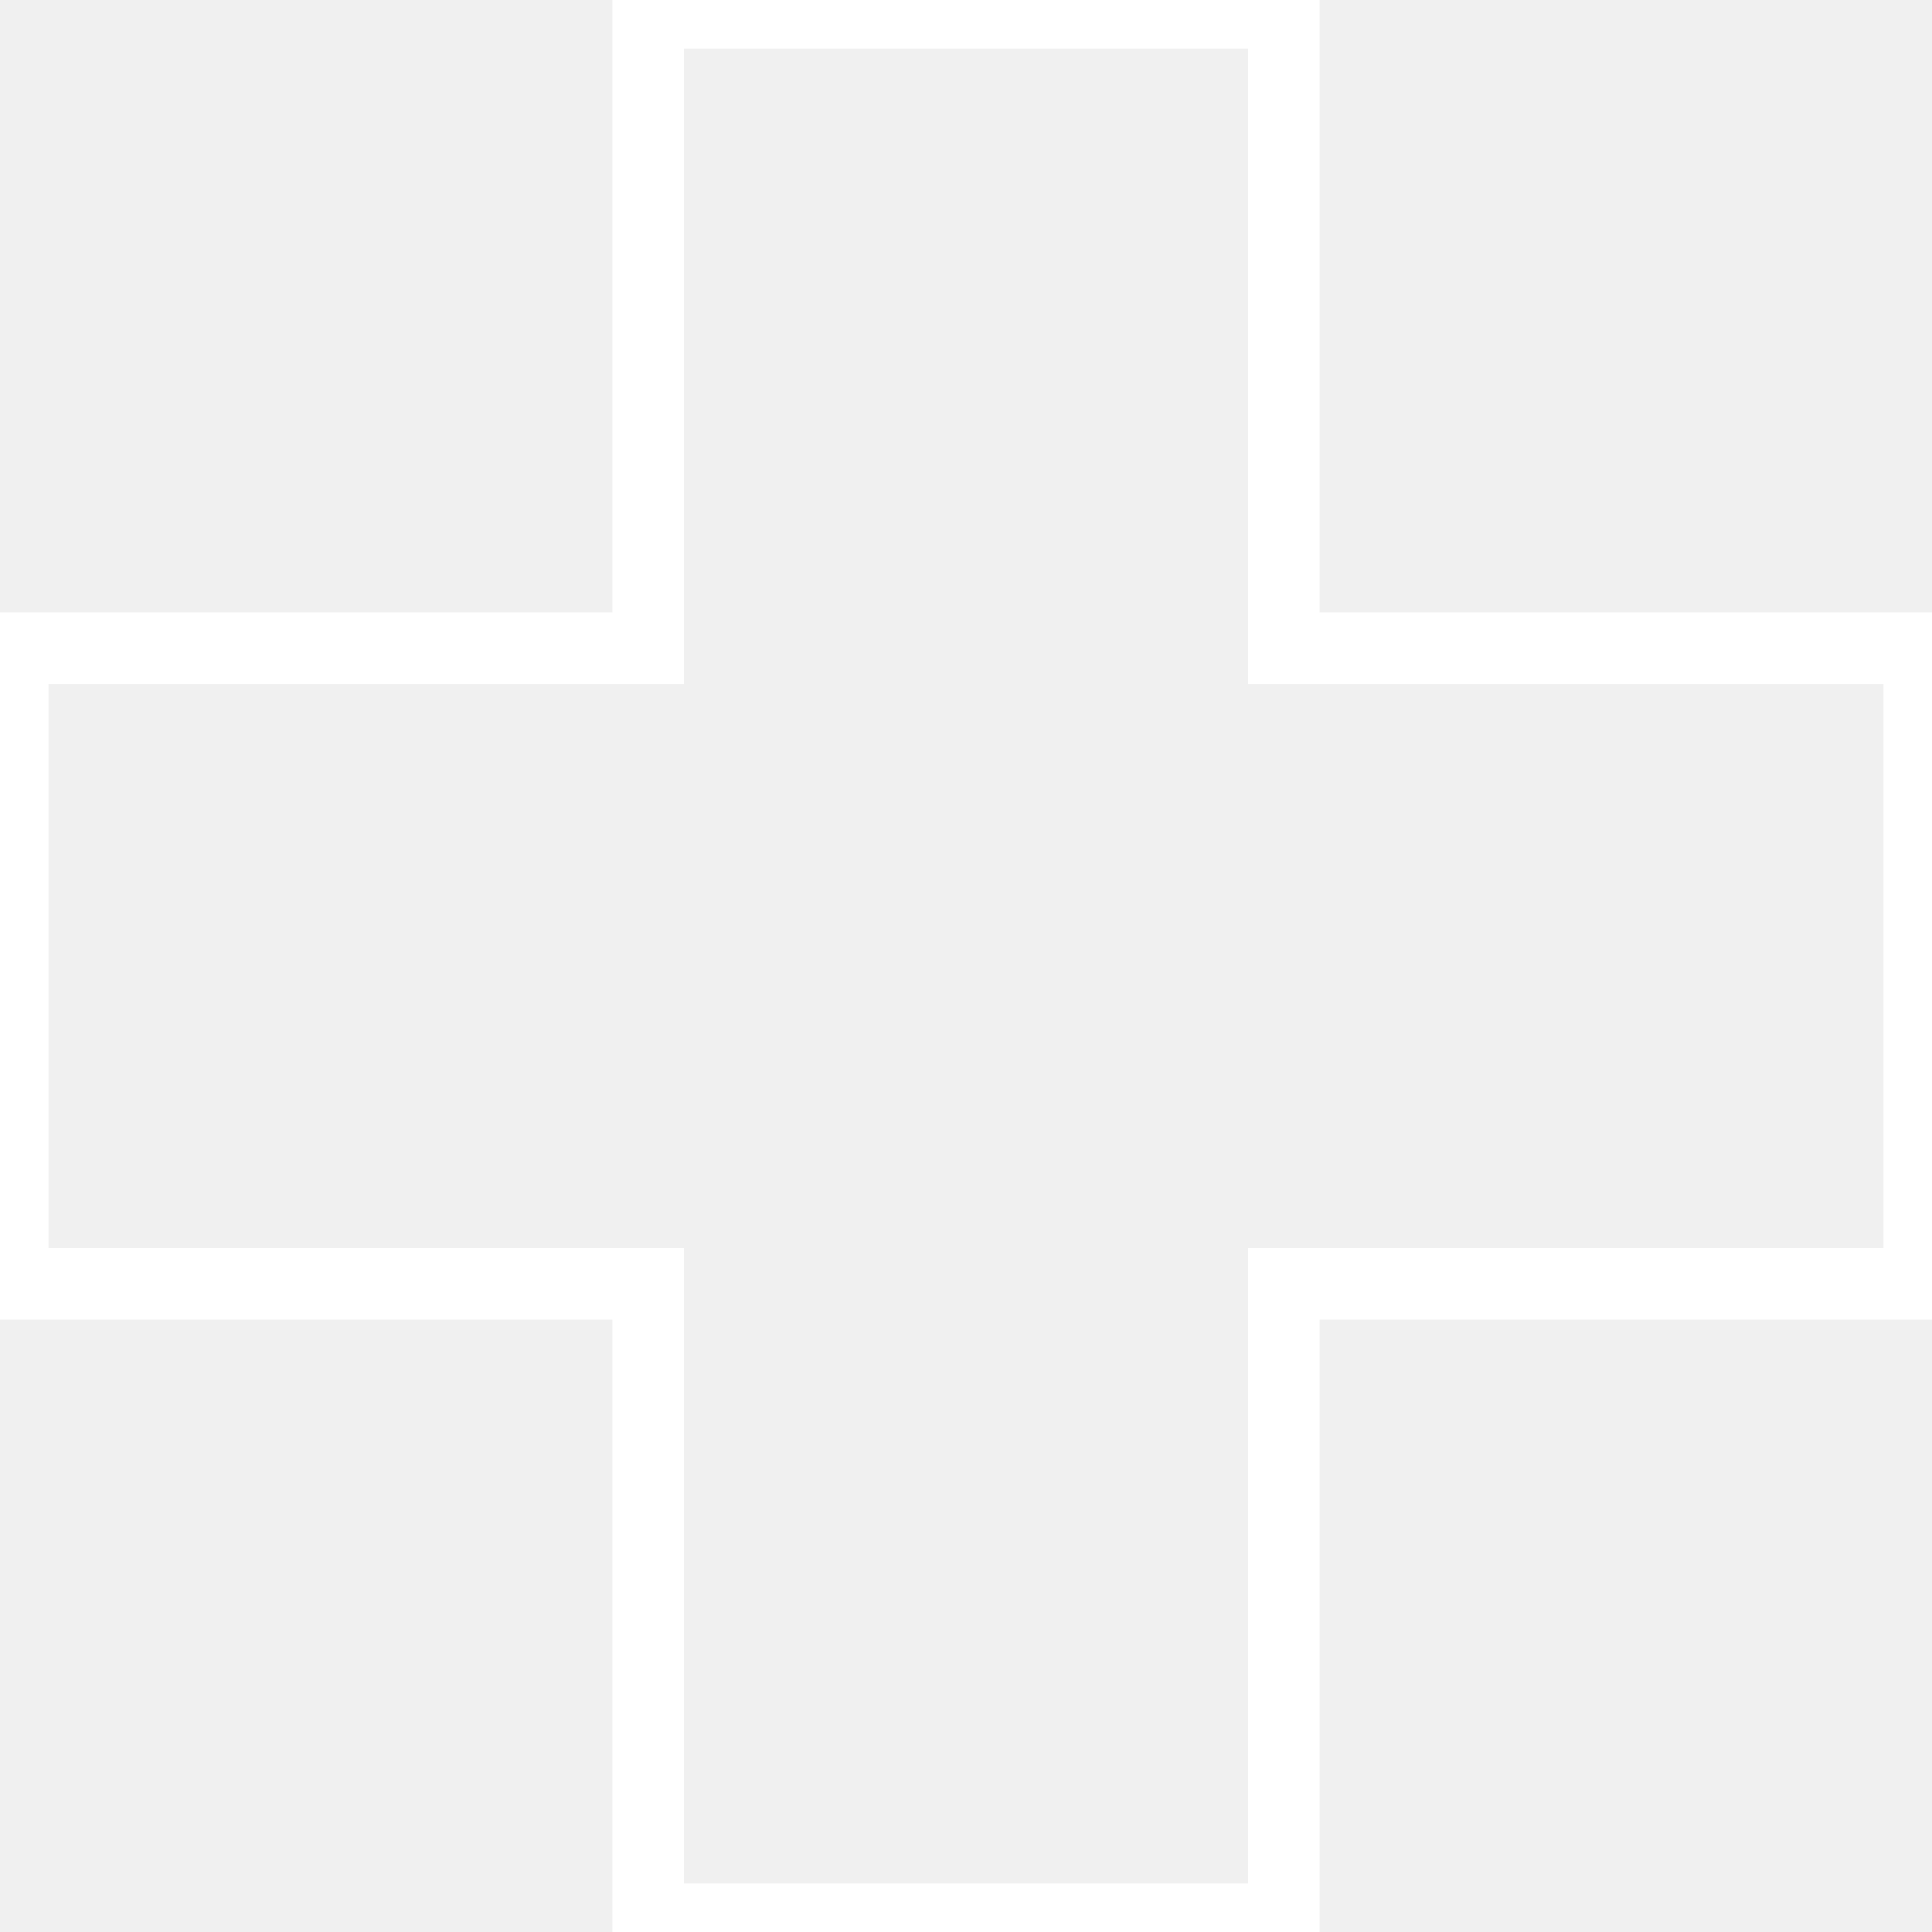
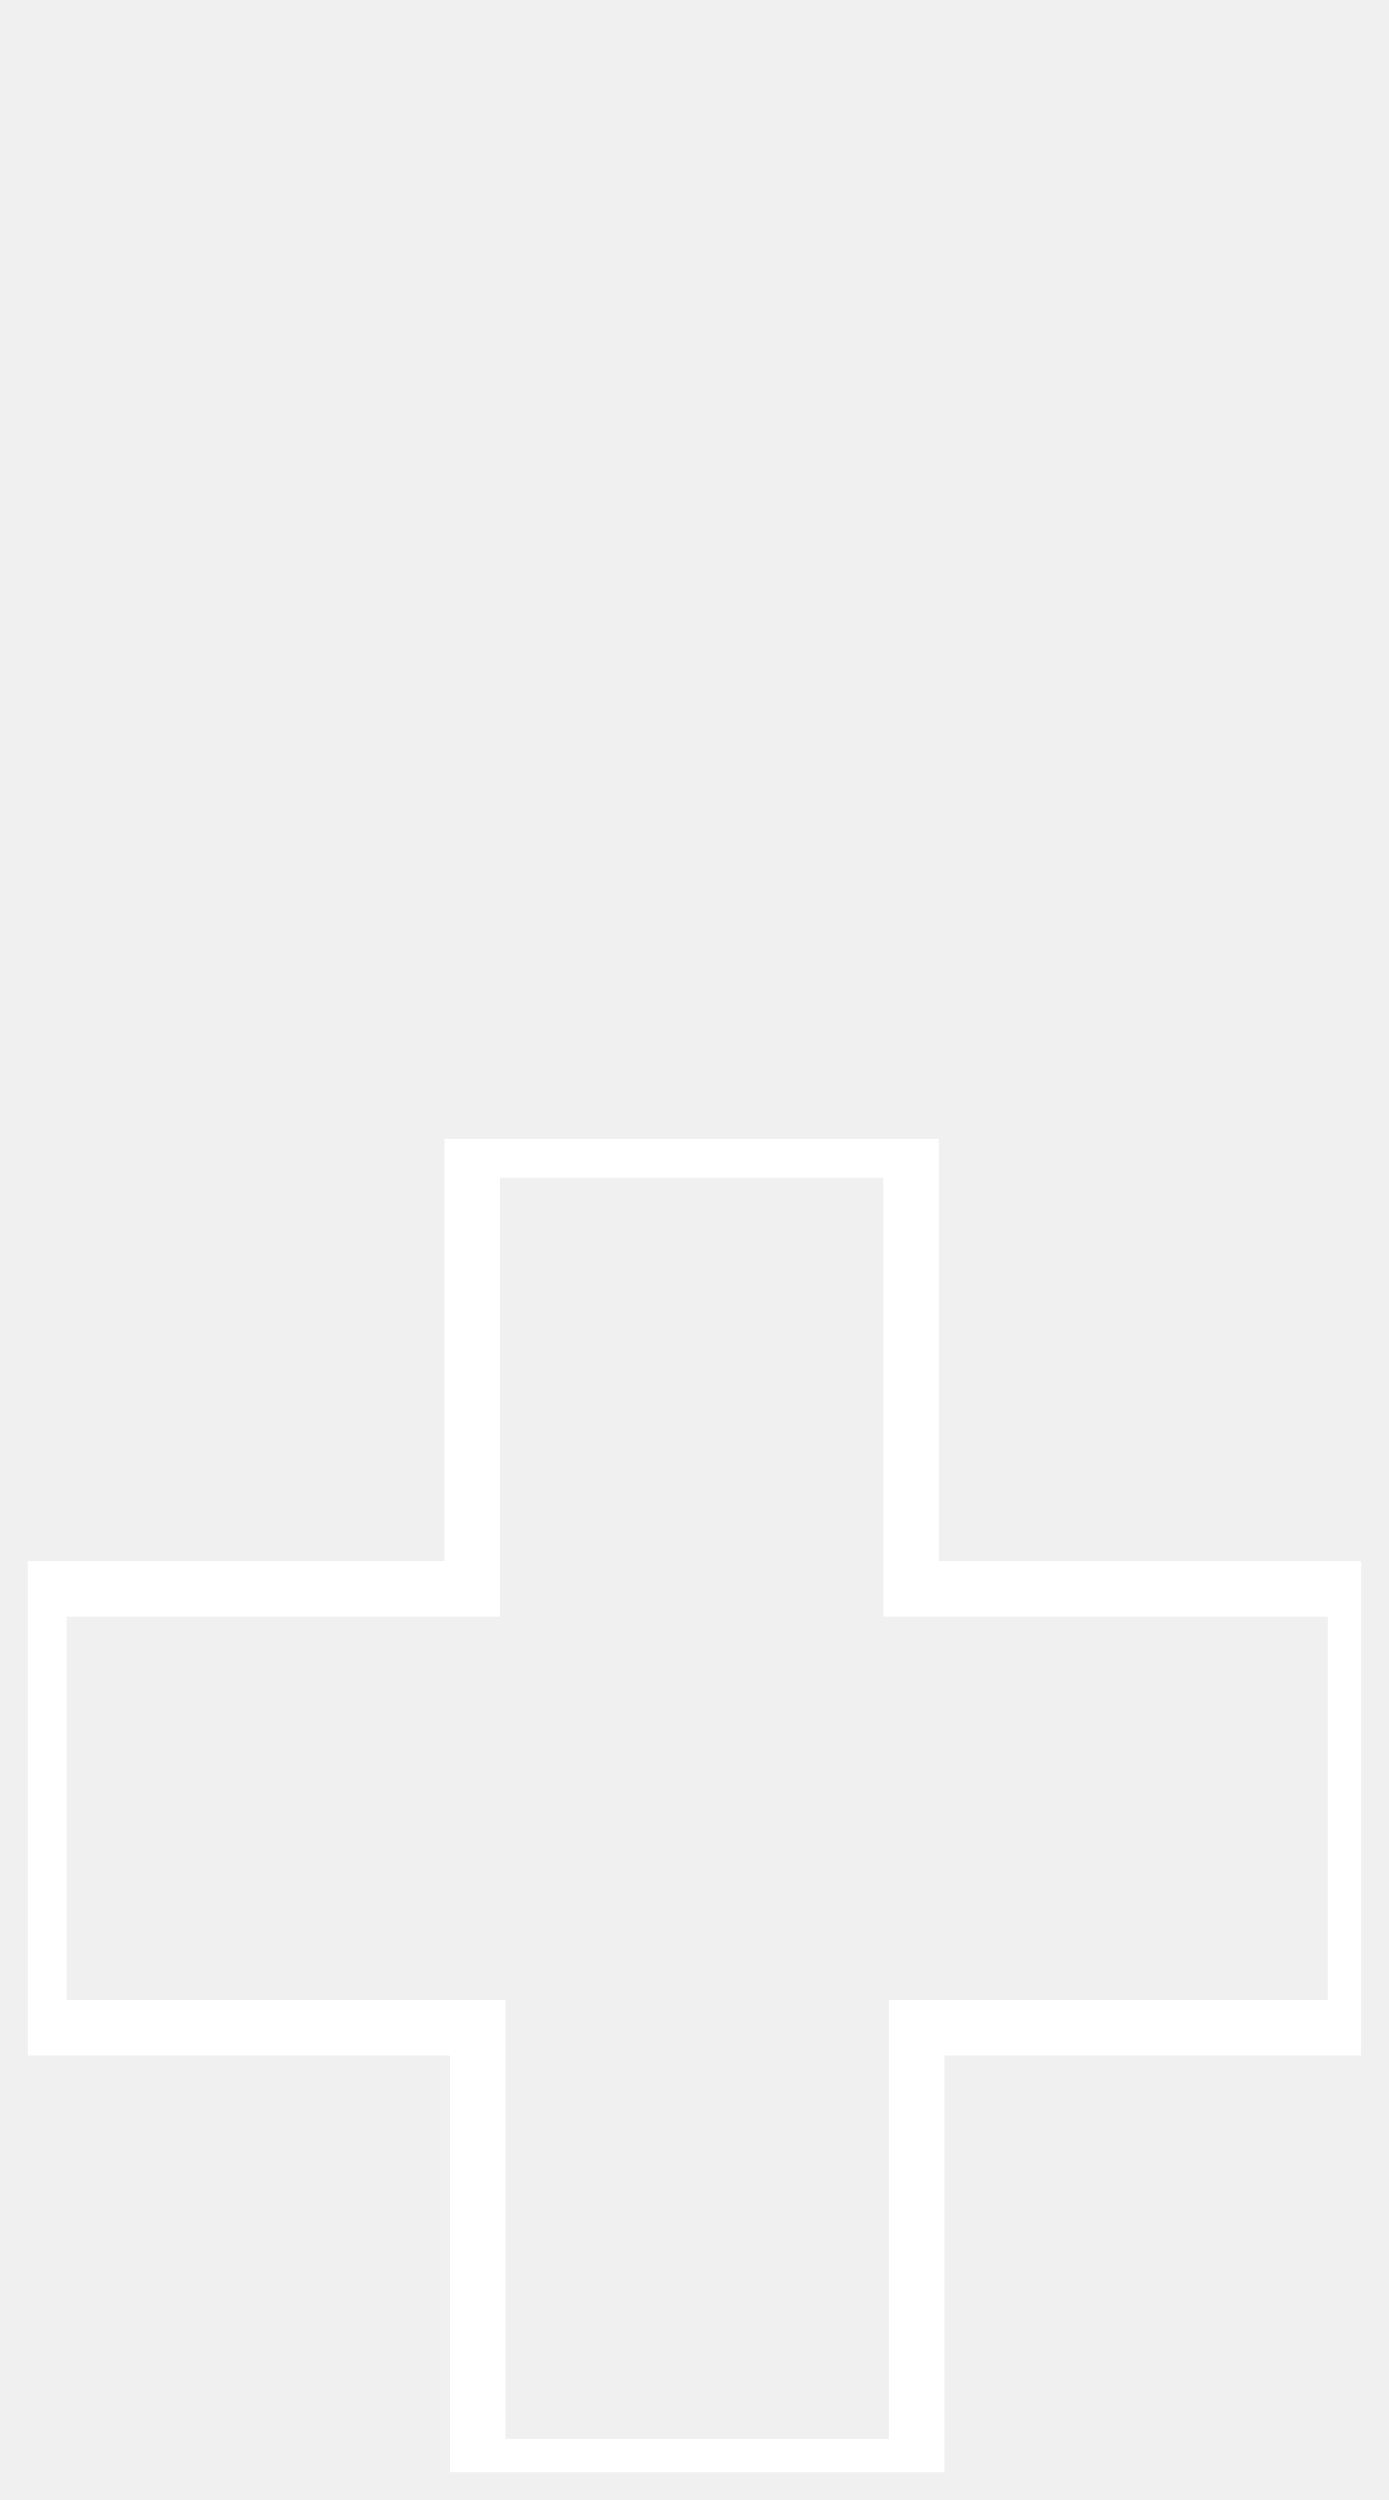
- <svg xmlns="http://www.w3.org/2000/svg" width="27" height="27" viewBox="0 0 27 27" fill="none">
-   <g clip-path="url(#clip0_182_1135)">
-     <path d="M26.822 9.059H17.942V0.179H9.058V9.059H0.178V17.942H9.058V26.822H17.942V17.942H26.822V9.059Z" stroke="white" stroke-miterlimit="10" />
-   </g>
+ <svg xmlns="http://www.w3.org/2000/svg" id="Layer_1" version="1.1" viewBox="0 0 25 45">
  <defs>
-     <clipPath id="clip0_182_1135">
-       <rect width="27" height="27" fill="white" />
+     <style>
+       .st0, .st1 {
+         fill: none;
+       }
+ 
+       .st1 {
+         stroke: #fff;
+         stroke-miterlimit: 10;
+       }
+ 
+       .st2 {
+         clip-path: url(#clippath);
+       }
+     </style>
+     <clipPath id="clippath">
+       <rect class="st0" x=".5" y="20.5" width="24" height="24" />
    </clipPath>
  </defs>
+   <g class="st2">
+     <path class="st1" d="M24.3,28.6h-7.9v-7.9h-7.9v7.9H.7v7.9h7.9v7.9h7.9v-7.9h7.9v-7.9Z" />
+   </g>
</svg>
